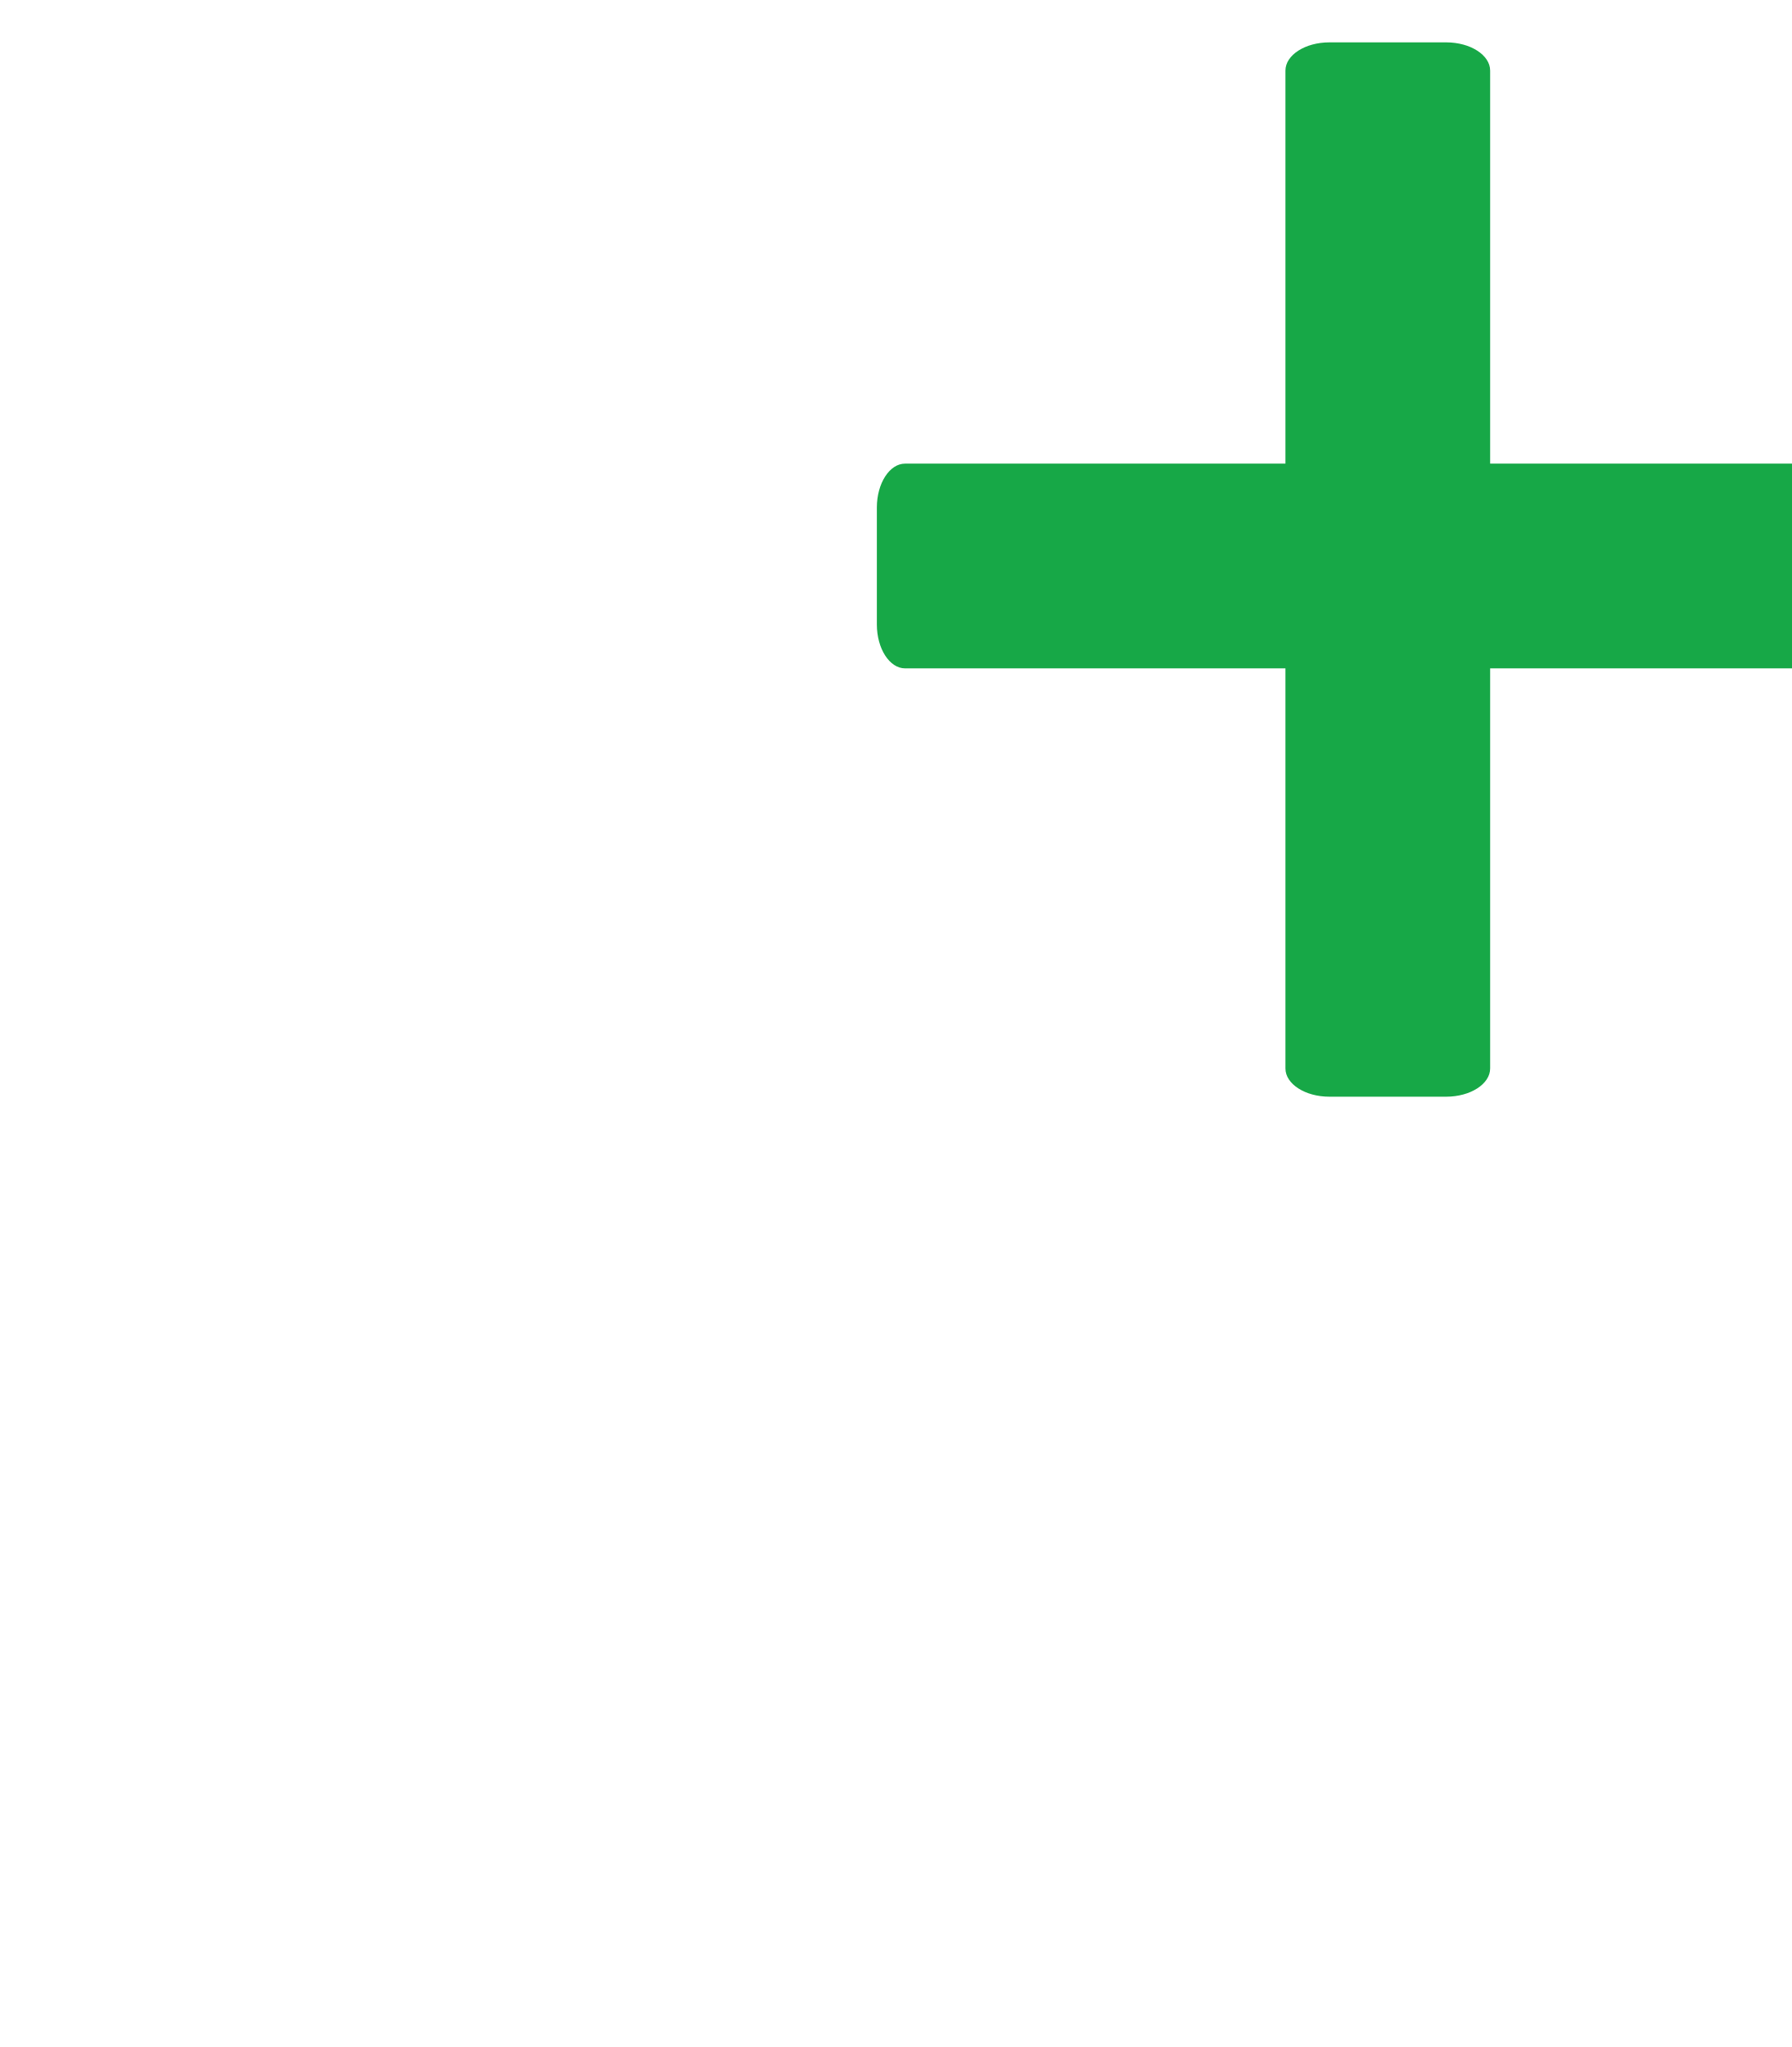
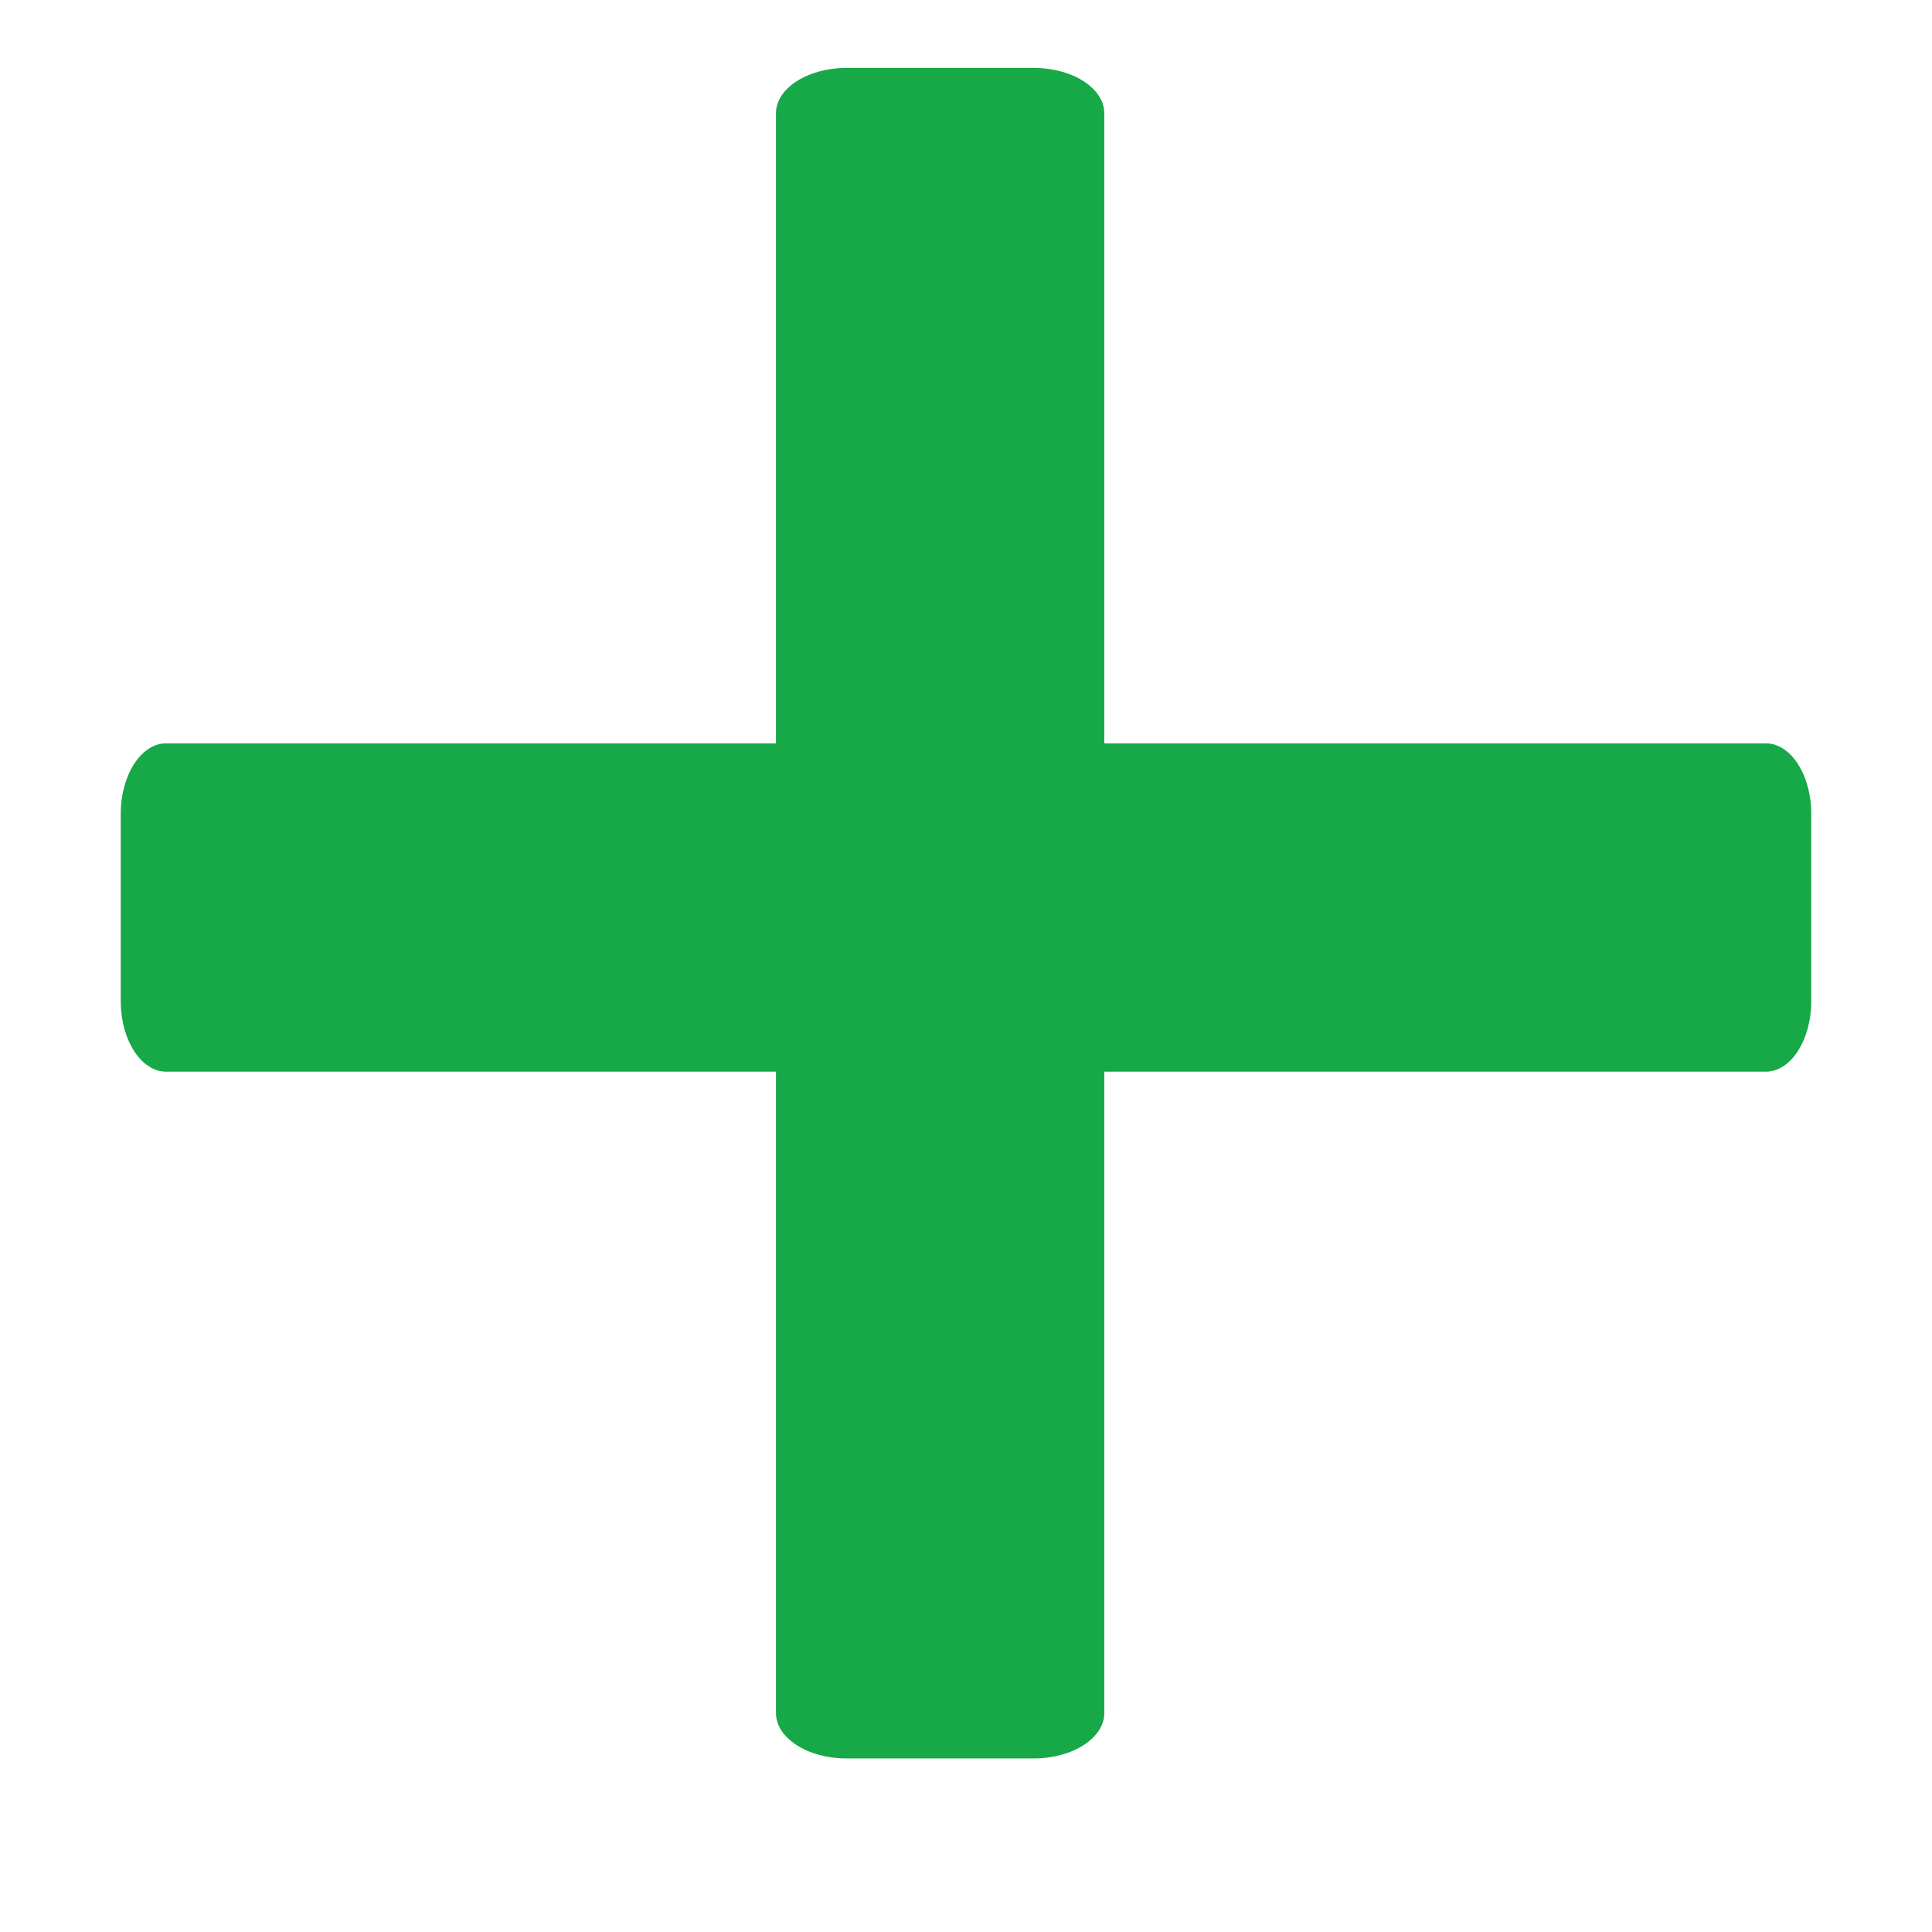
- <svg xmlns="http://www.w3.org/2000/svg" width="16">
+ <svg xmlns="http://www.w3.org/2000/svg" width="16" height="16" viewBox="0 0 448 512">
  <style type="text/css">.st0{fill:#17a847;}</style>
  <g>
-     <rect fill="none" id="canvas_background" height="869.797" width="761.322" y="-1" x="-1" />
+     <path stroke="null" id="svg_1" d="m436,284c6.6,0 12,-8.389 12,-18.643l0,-49.714c0,-10.254 -5.4,-18.643 -12,-18.643l-424,0c-6.6,0 -12,8.389 -12,18.643l0,49.714c0,10.254 5.4,18.643 12,18.643l424,0z" class="st0" />
  </g>
-   <g>
-     <path stroke="null" id="svg_1" d="m436,284c6.6,0 12,-8.389 12,-18.643l0,-49.714c0,-10.254 -5.4,-18.643 -12,-18.643l-424,0c-6.6,0 -12,8.389 -12,18.643l0,49.714c0,10.254 5.4,18.643 12,18.643l424,0z" class="st0" />
-     <g id="svg_3" transform="rotate(90 446.6455,-240) ">
-       <path stroke="null" id="svg_2" d="m1140.646,33c6.6,0 12,-8.389 12,-18.643l0,-49.714c0,-10.254 -5.4,-18.643 -12,-18.643l-424,0c-6.6,0 -12,8.389 -12,18.643l0,49.714c0,10.254 5.4,18.643 12,18.643l424,0z" class="st0" />
-     </g>
+   <g id="svg_3" transform="rotate(90 446.6455,-240) ">
+     <path stroke="null" id="svg_2" d="m1140.646,33c6.6,0 12,-8.389 12,-18.643l0,-49.714c0,-10.254 -5.4,-18.643 -12,-18.643l-424,0c-6.6,0 -12,8.389 -12,18.643l0,49.714c0,10.254 5.4,18.643 12,18.643l424,0z" class="st0" />
  </g>
</svg>
